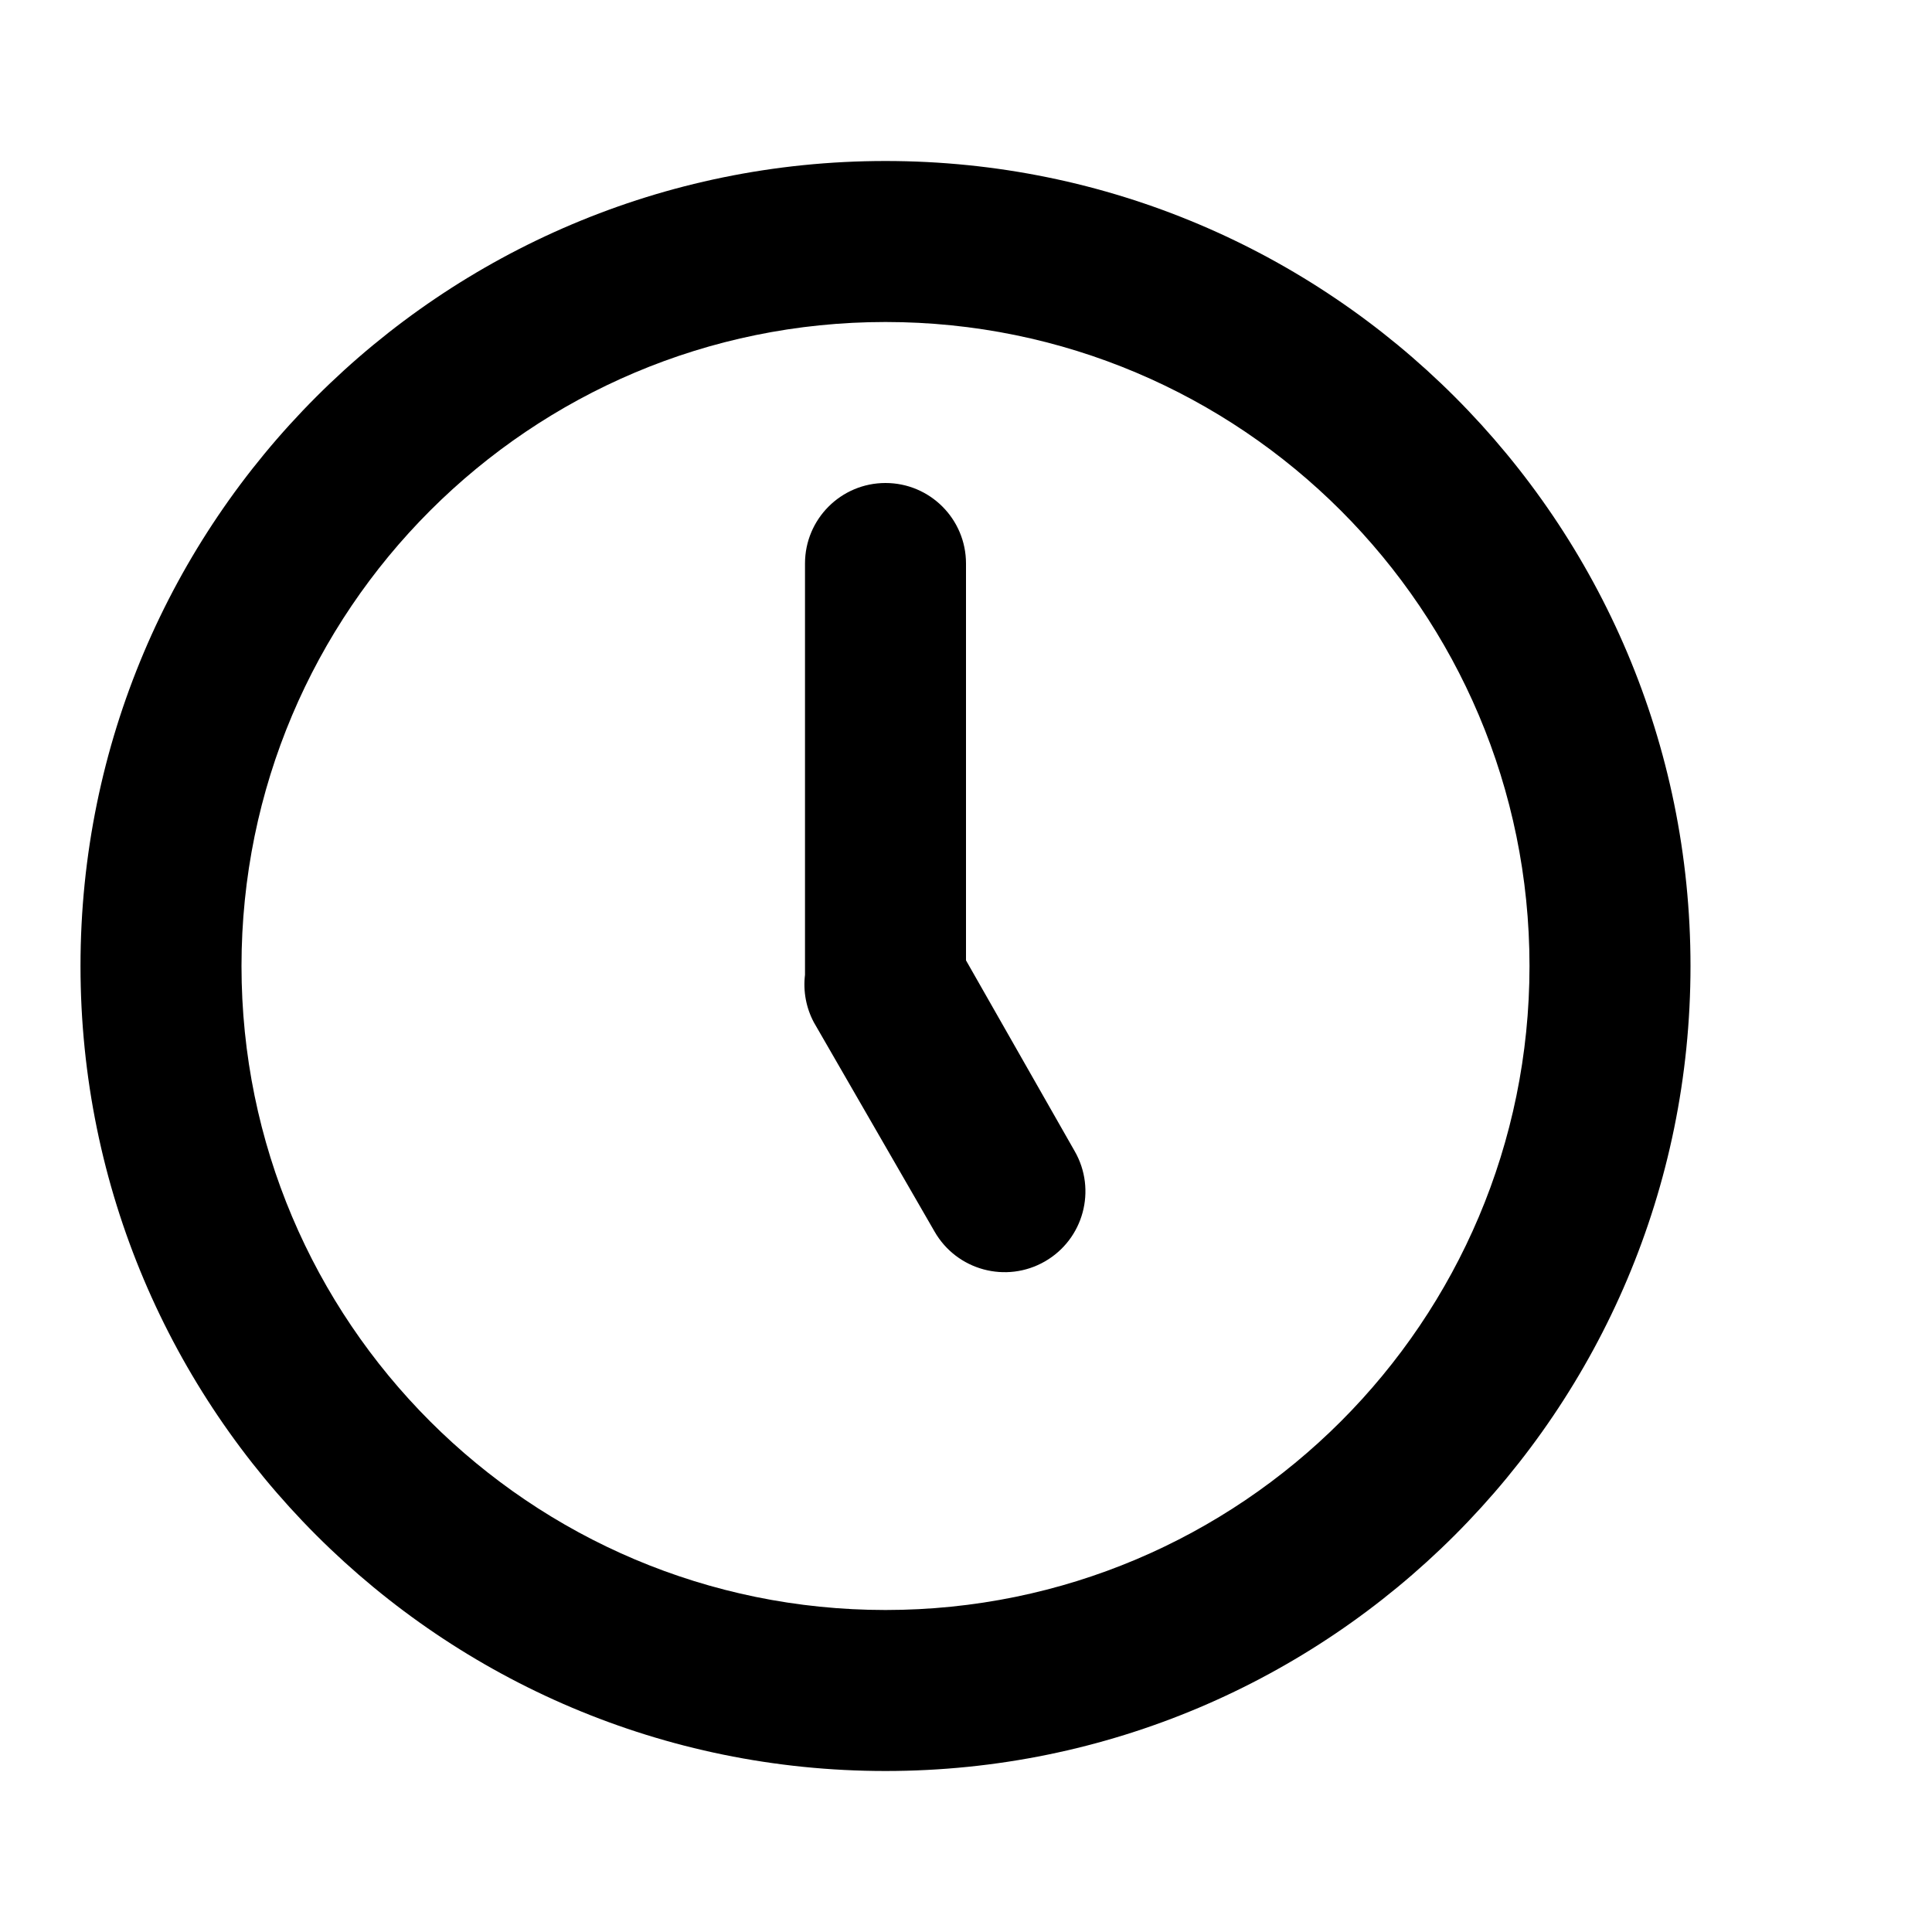
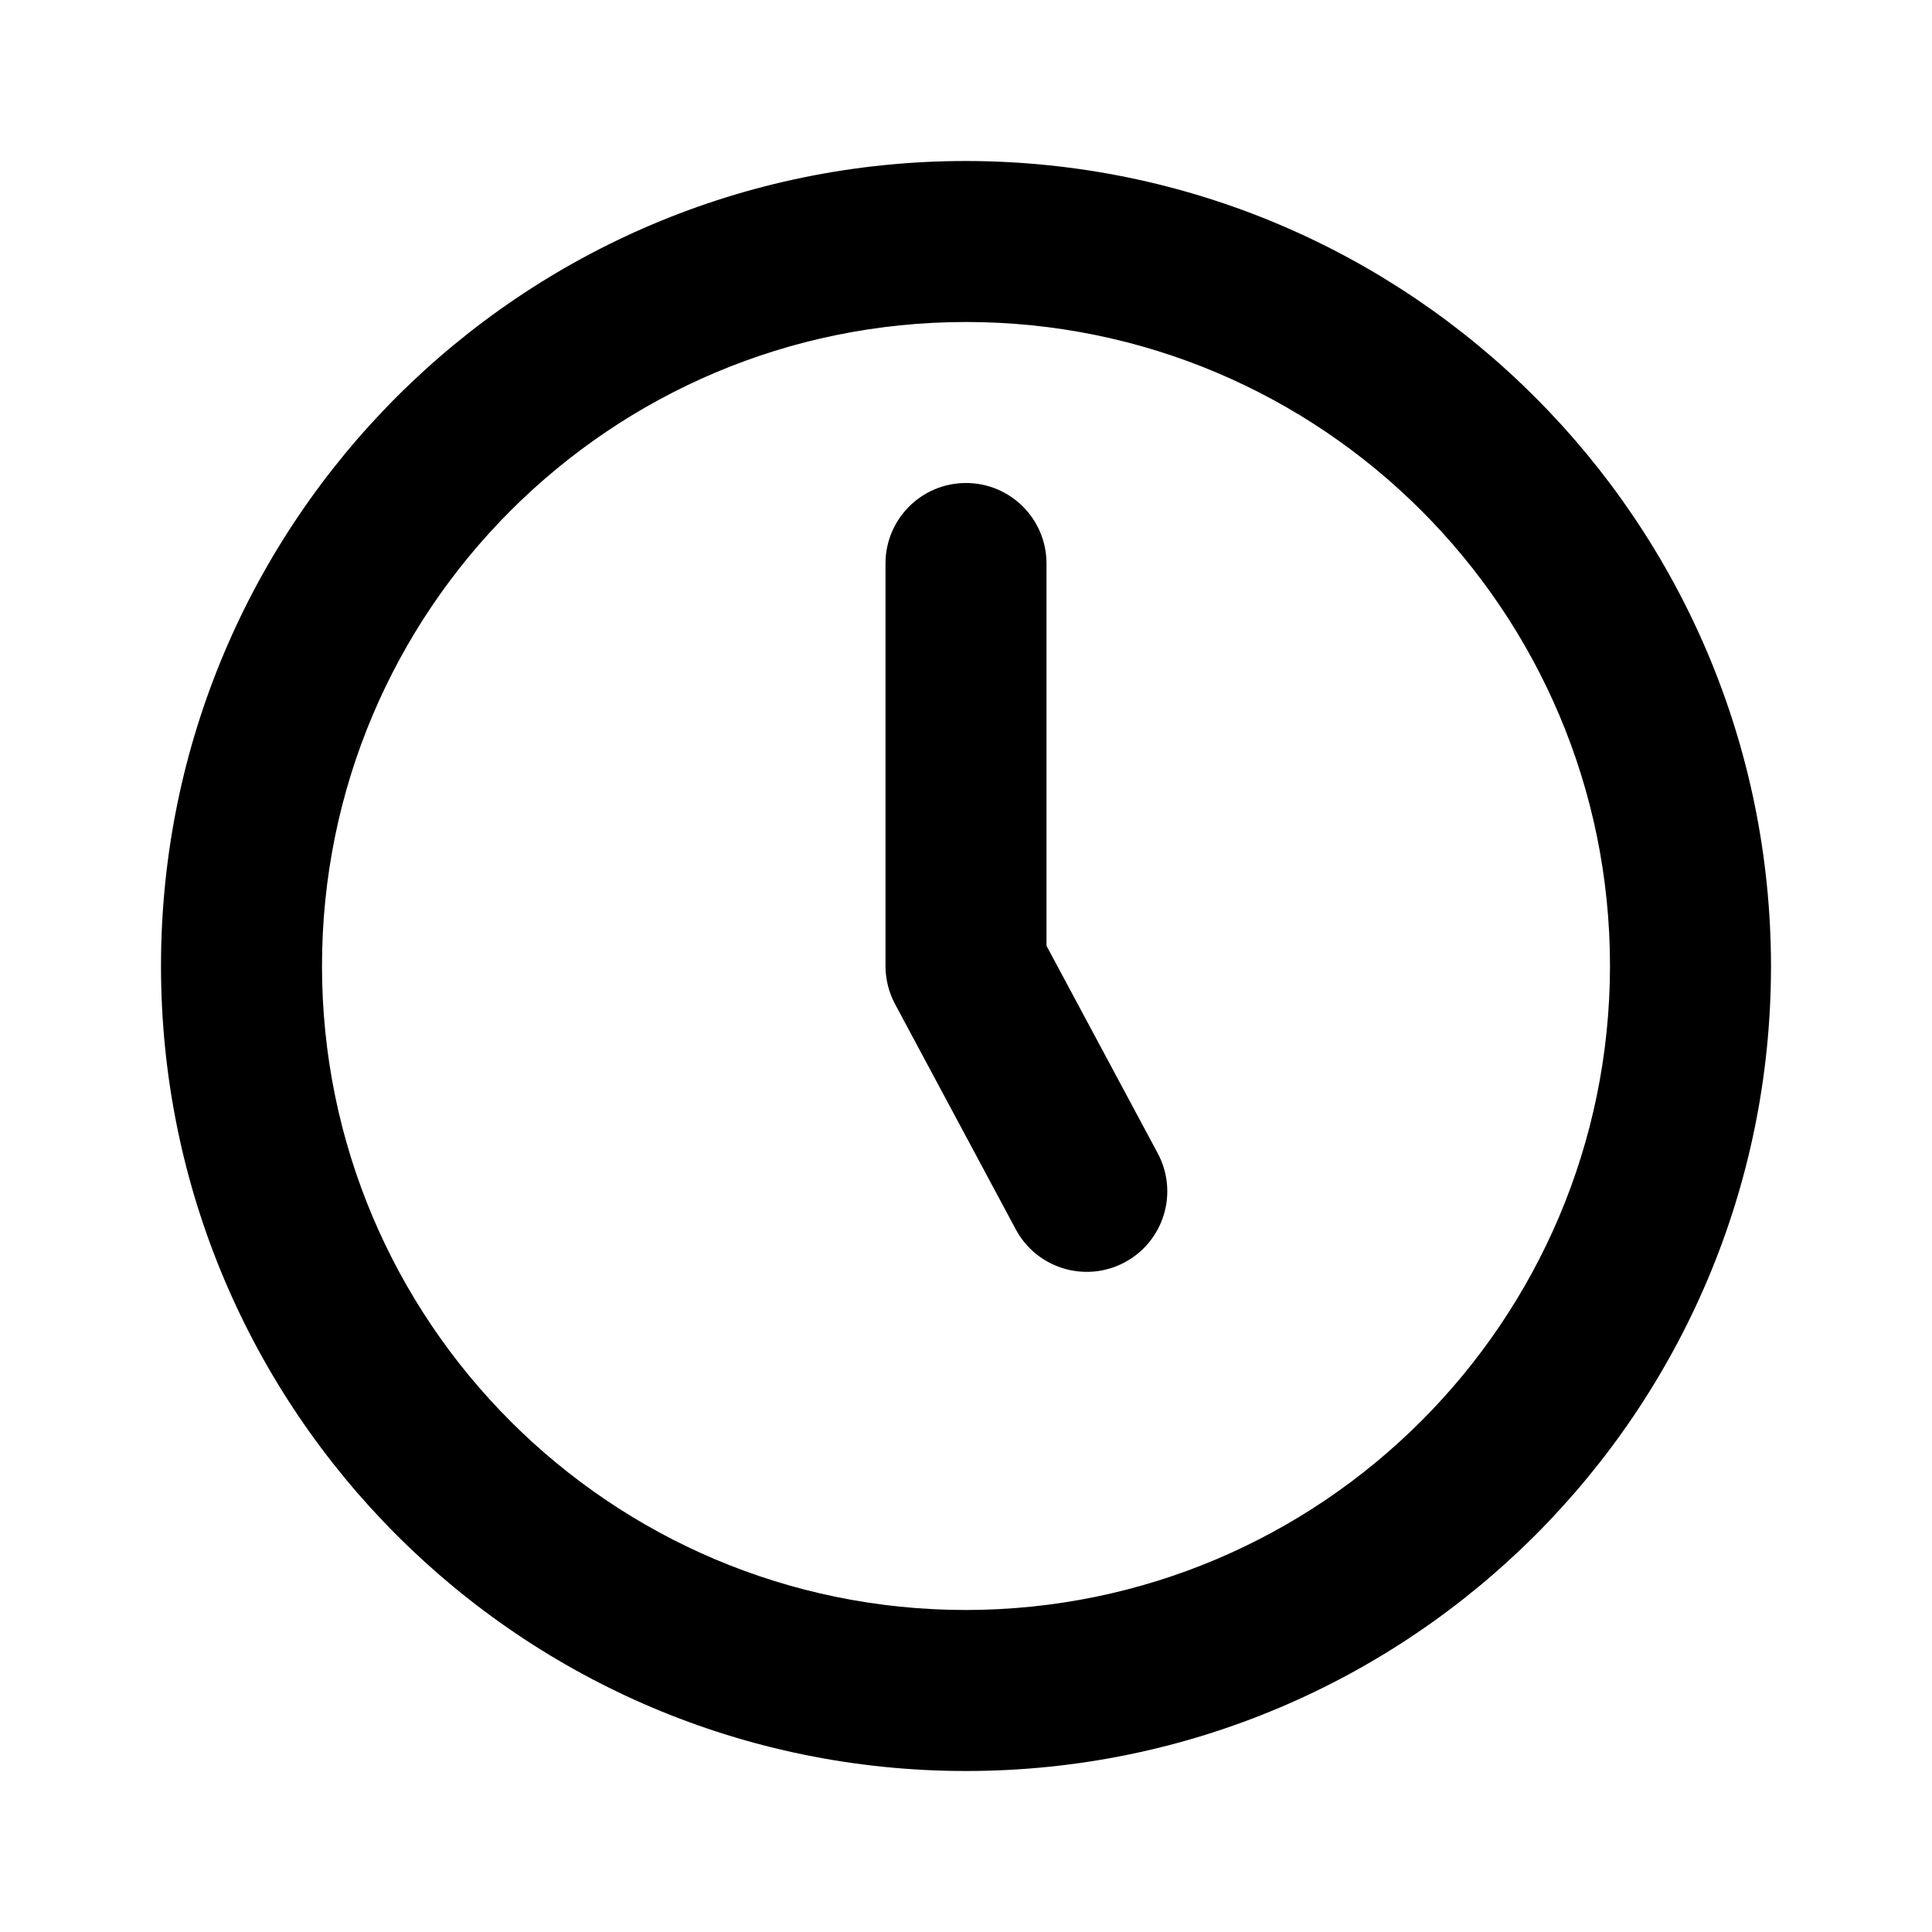
<svg xmlns="http://www.w3.org/2000/svg" viewBox="0 0 24 24">
-   <path d="M11 2a10 10 0 1010 10A10 10 0 0011 2zm0 18a8 8 0 118-8 8 8 0 01-8 8zm1-8.07V7a1 1 0 00-2 0v5.11a1 1 0 00.11.59l1.5 2.6a1 1 0 001.74-1z" />
+   <path d="M12 2a10 10 0 1010 10A10.011 10.011 0 0012 2zm0 18a8 8 0 118-8 8.01 8.01 0 01-8 8zm1-8.251V7a1 1 0 00-2 0v5a1.006 1.006 0 00.118.472l1.5 2.799a1 1 0 001.764-.944z" />
</svg>
